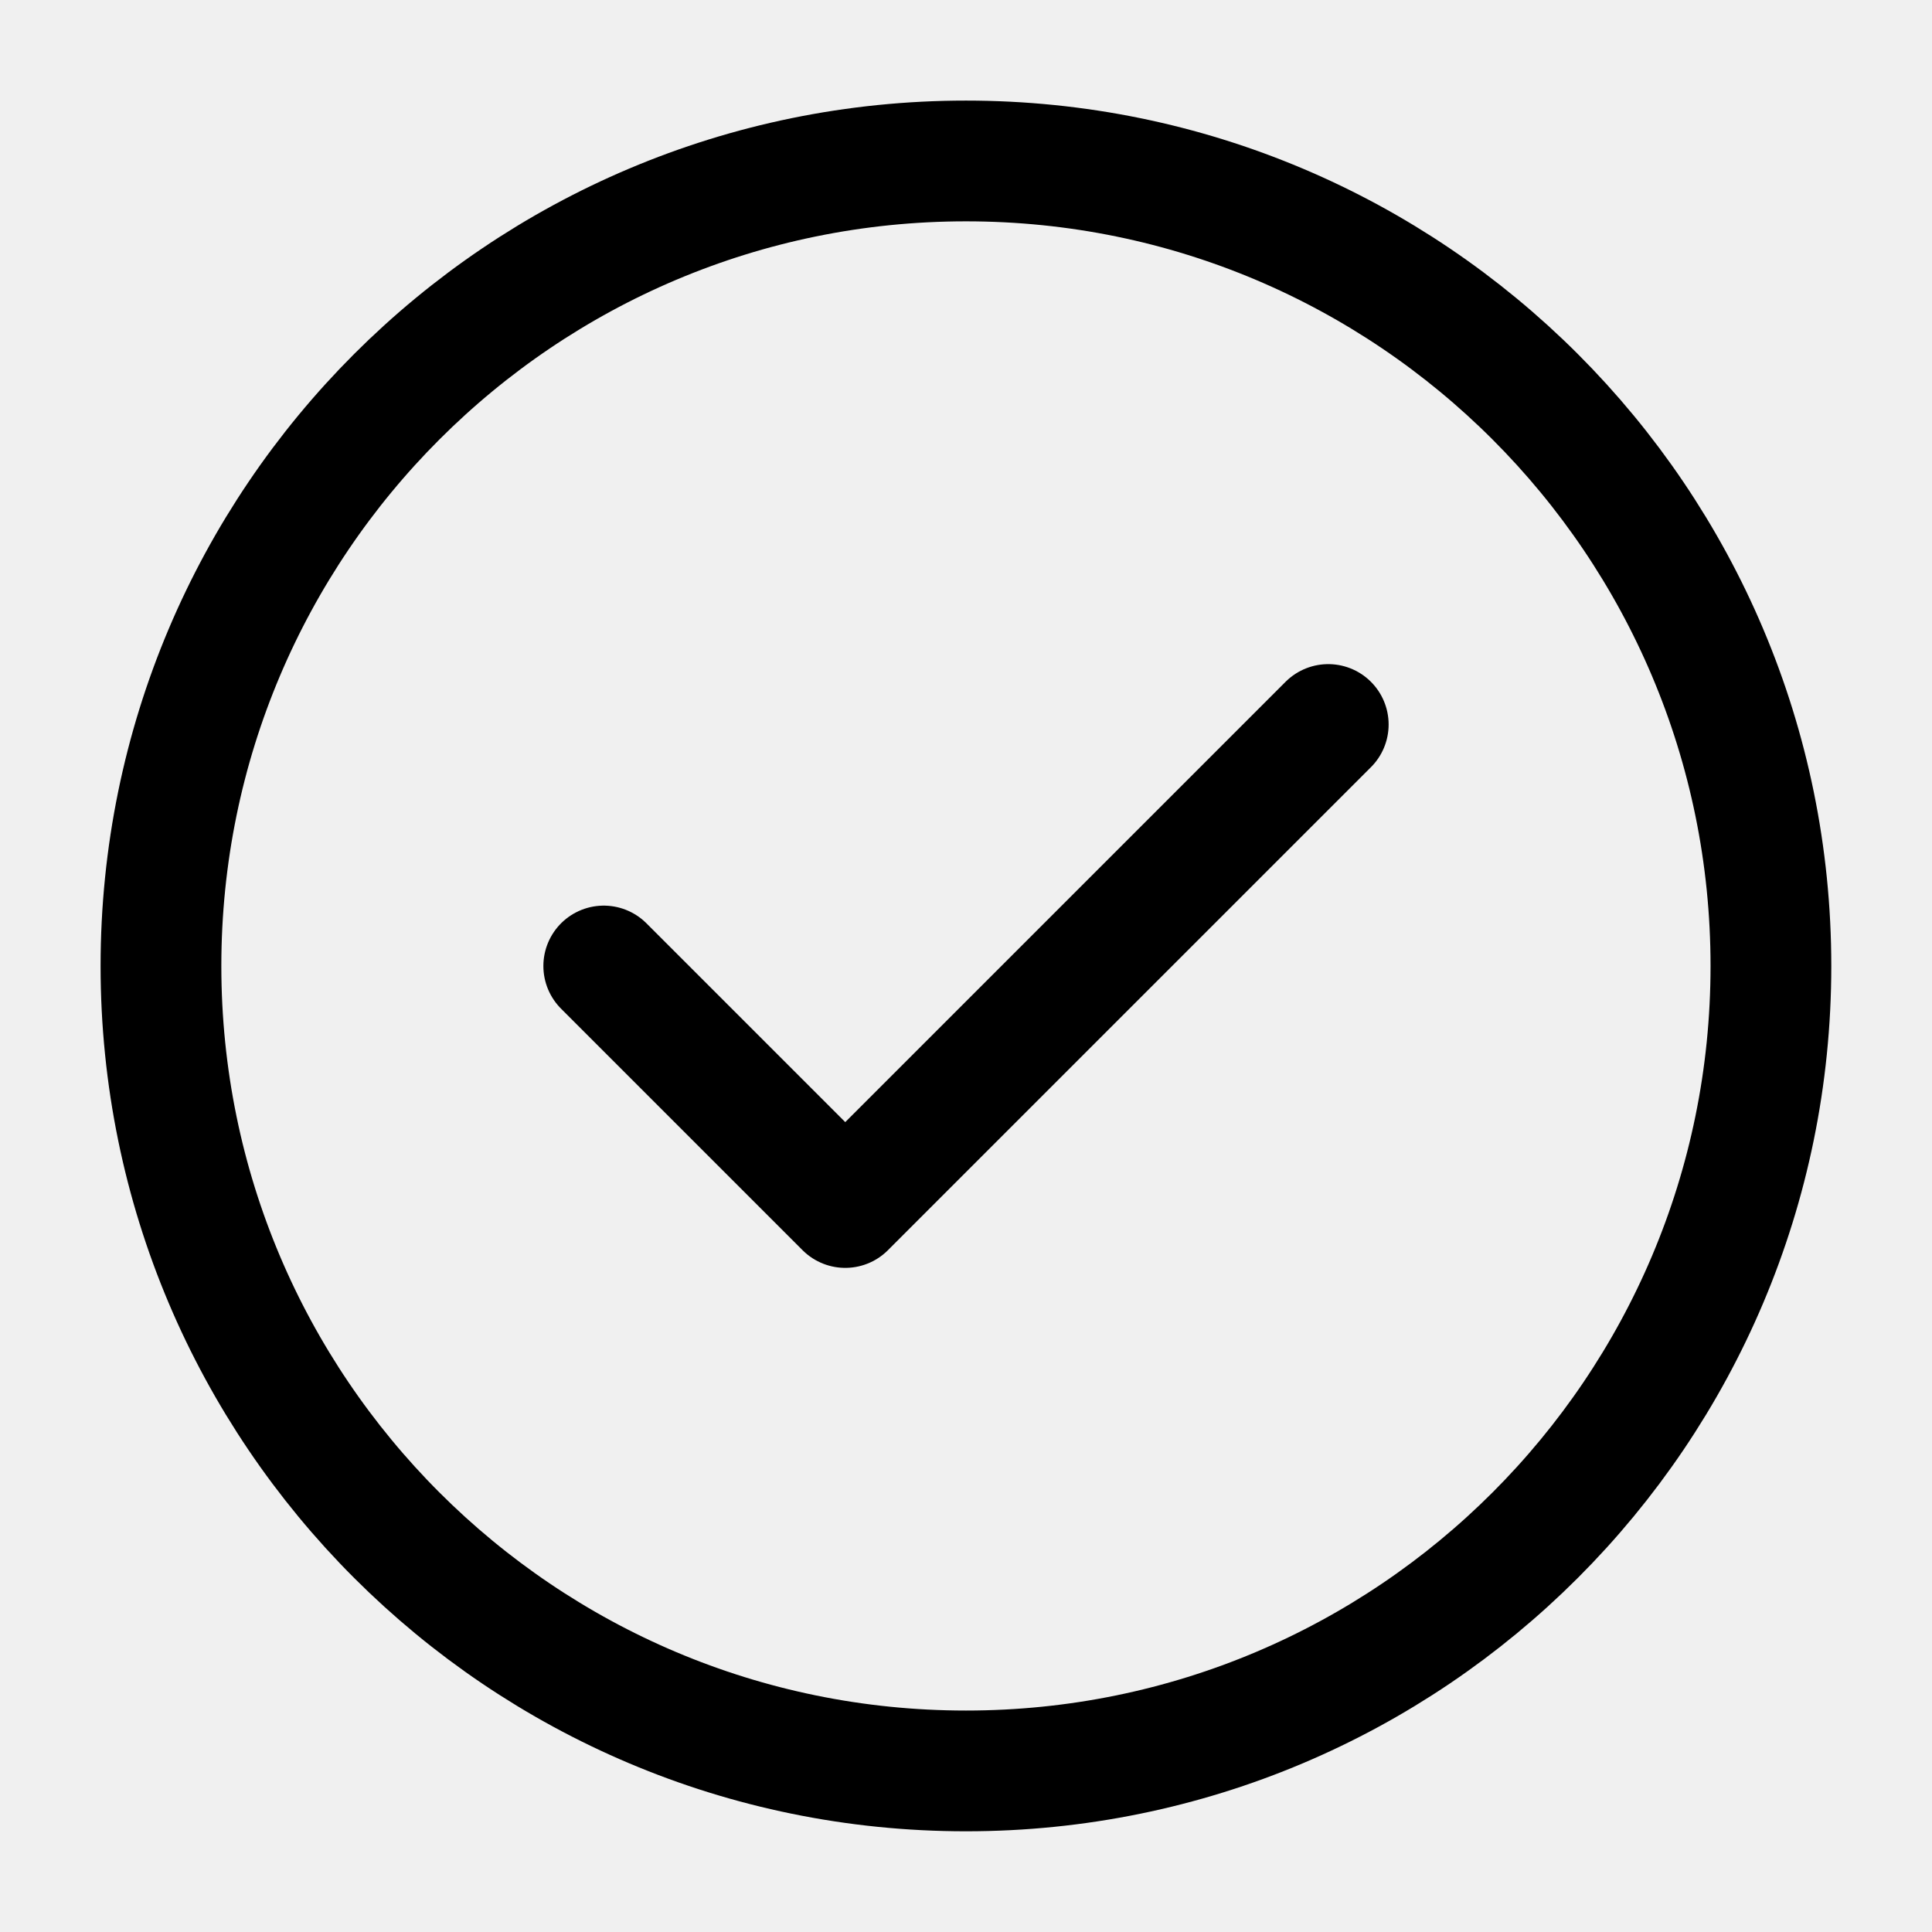
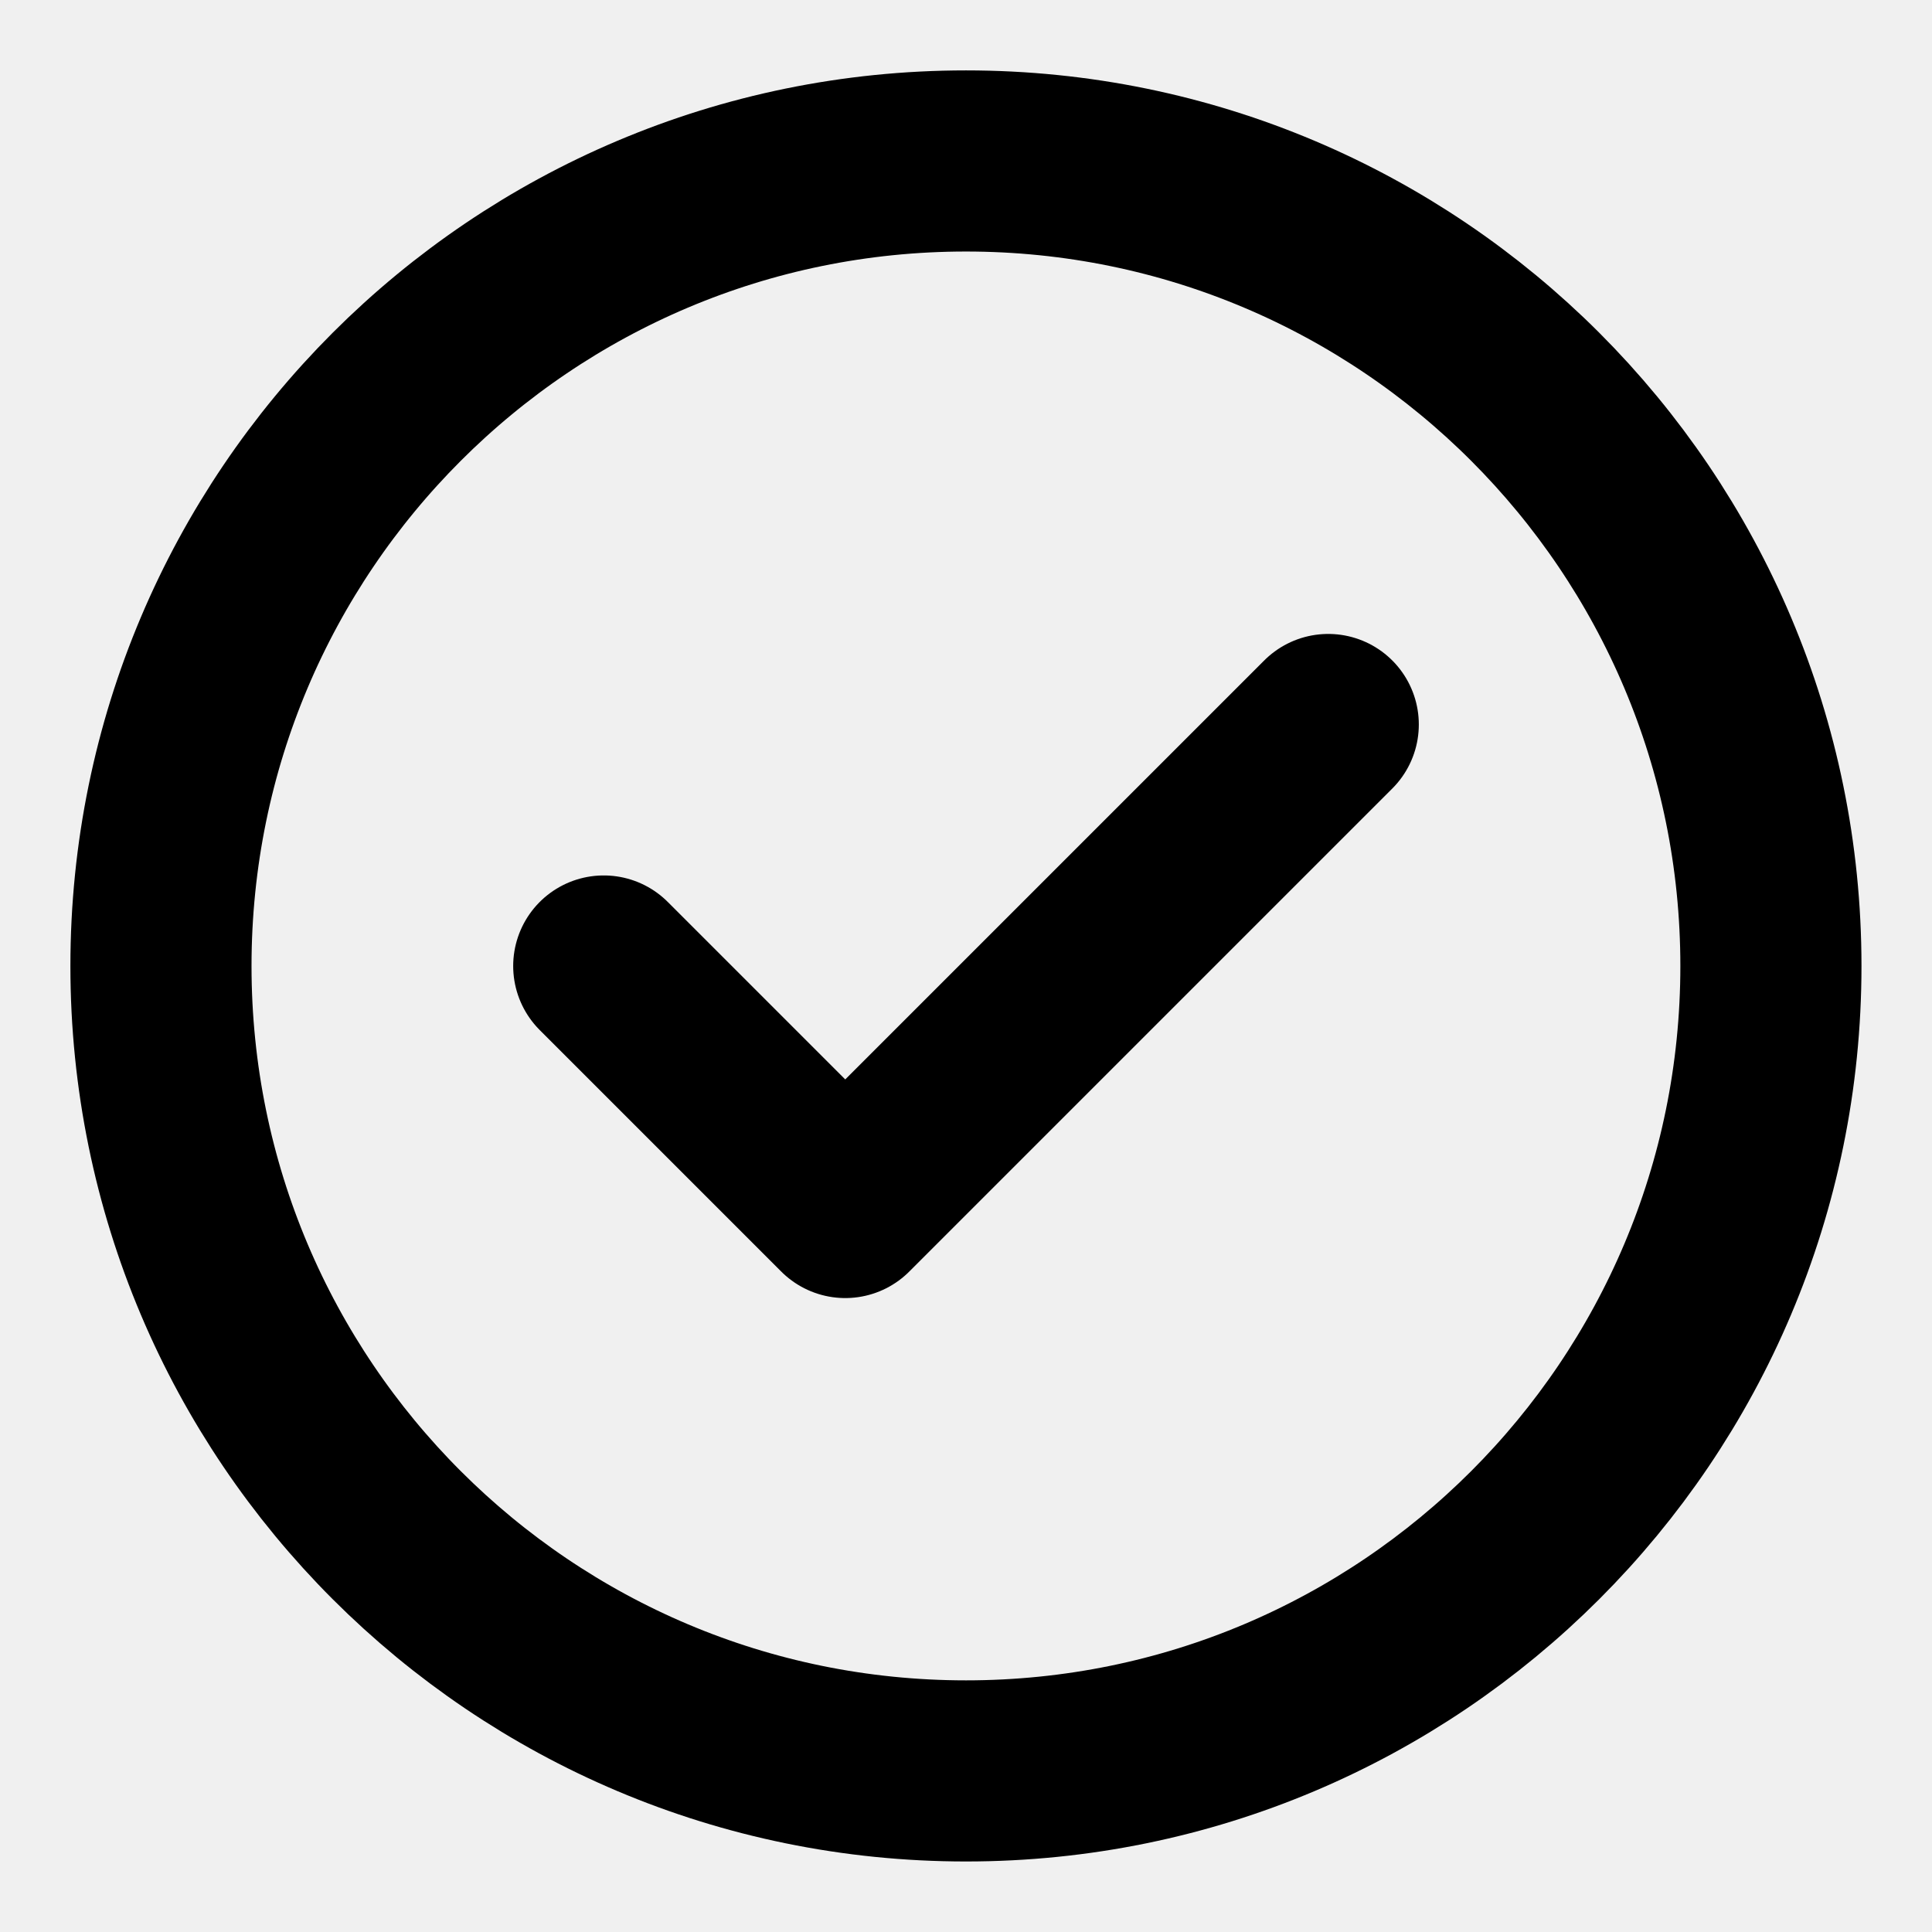
<svg xmlns="http://www.w3.org/2000/svg" viewBox="0 0 16 16" fill="none">
  <g clip-path="url(#clip0_3176_61815)">
-     <path d="M5 8L7 10L11 6M14.666 8C14.666 11.682 11.682 14.666 8 14.666C4.318 14.666 1.333 11.682 1.333 8C1.333 4.318 4.318 1.333 8 1.333C11.682 1.333 14.666 4.318 14.666 8Z" stroke="currentColor" stroke-linecap="round" stroke-linejoin="round" />
+     <path d="M5 8L7 10L11 6M14.666 8C14.666 11.682 11.682 14.666 8 14.666C4.318 14.666 1.333 11.682 1.333 8C1.333 4.318 4.318 1.333 8 1.333C11.682 1.333 14.666 4.318 14.666 8Z" stroke="currentColor" stroke-width="1.5" stroke-linecap="round" stroke-linejoin="round" />
  </g>
  <defs>
    <clipPath id="clip0_3176_61815">
      <rect width="16" height="16" fill="white" />
    </clipPath>
  </defs>
</svg>
